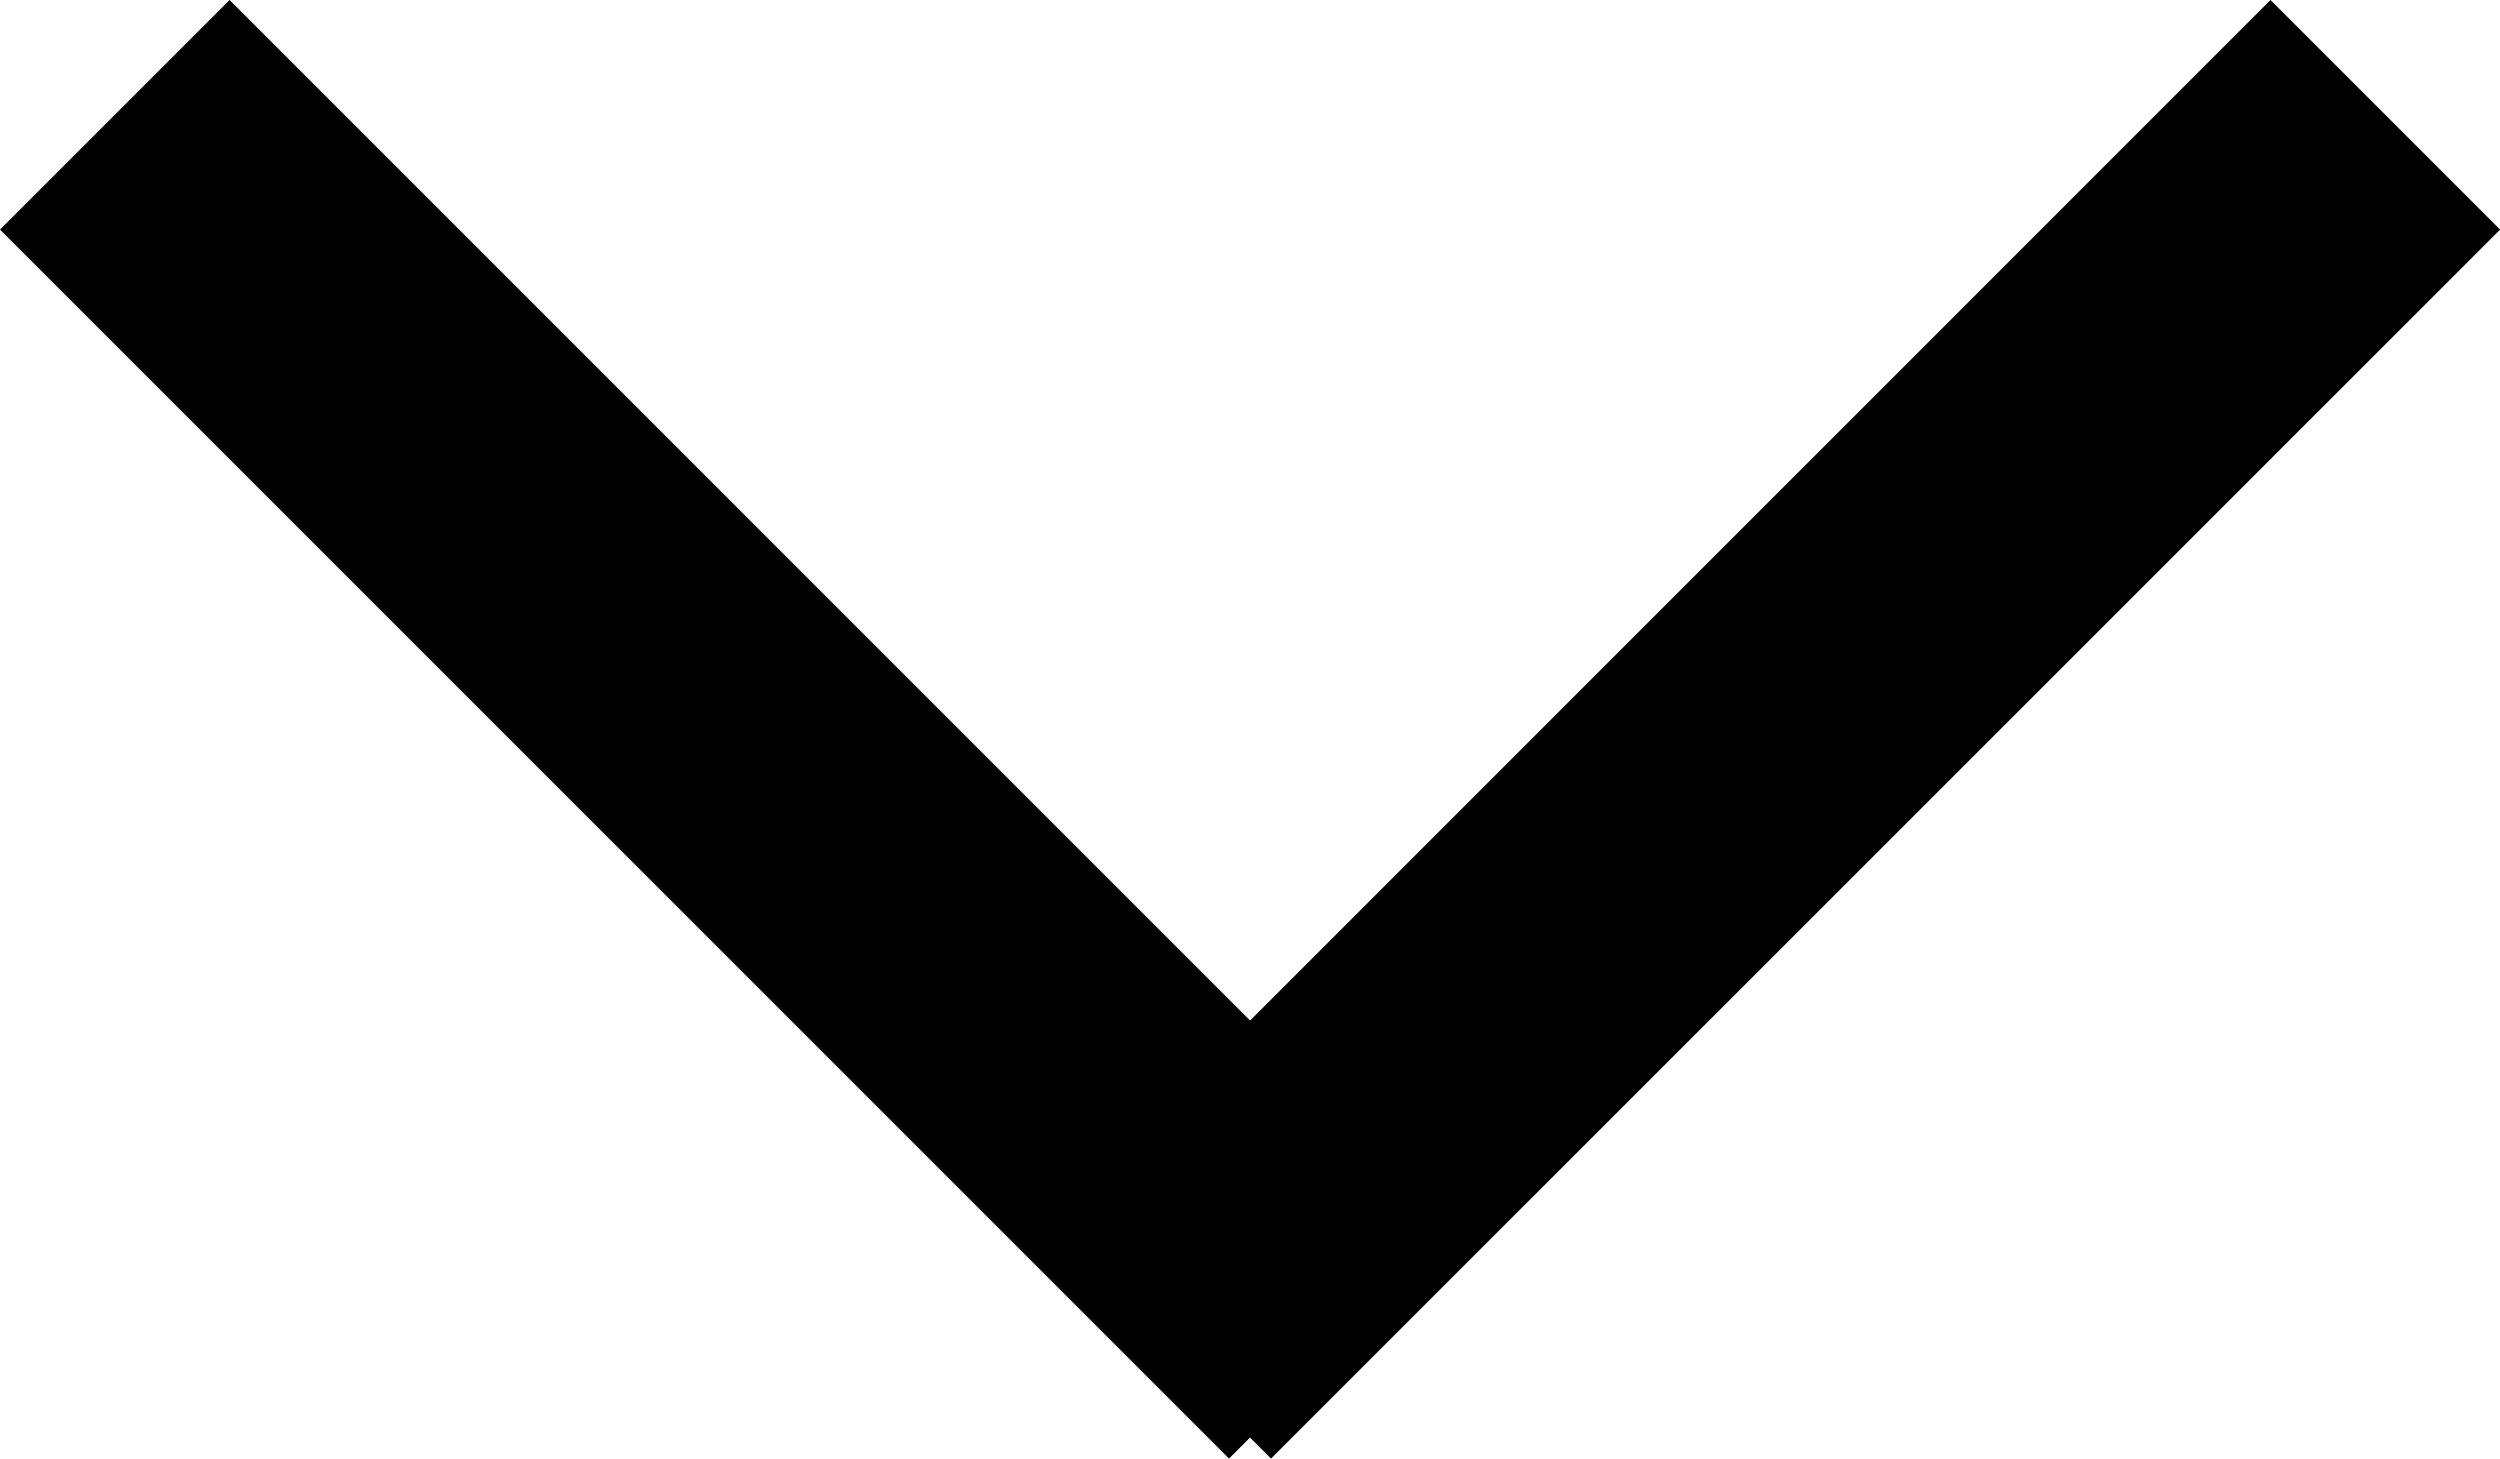
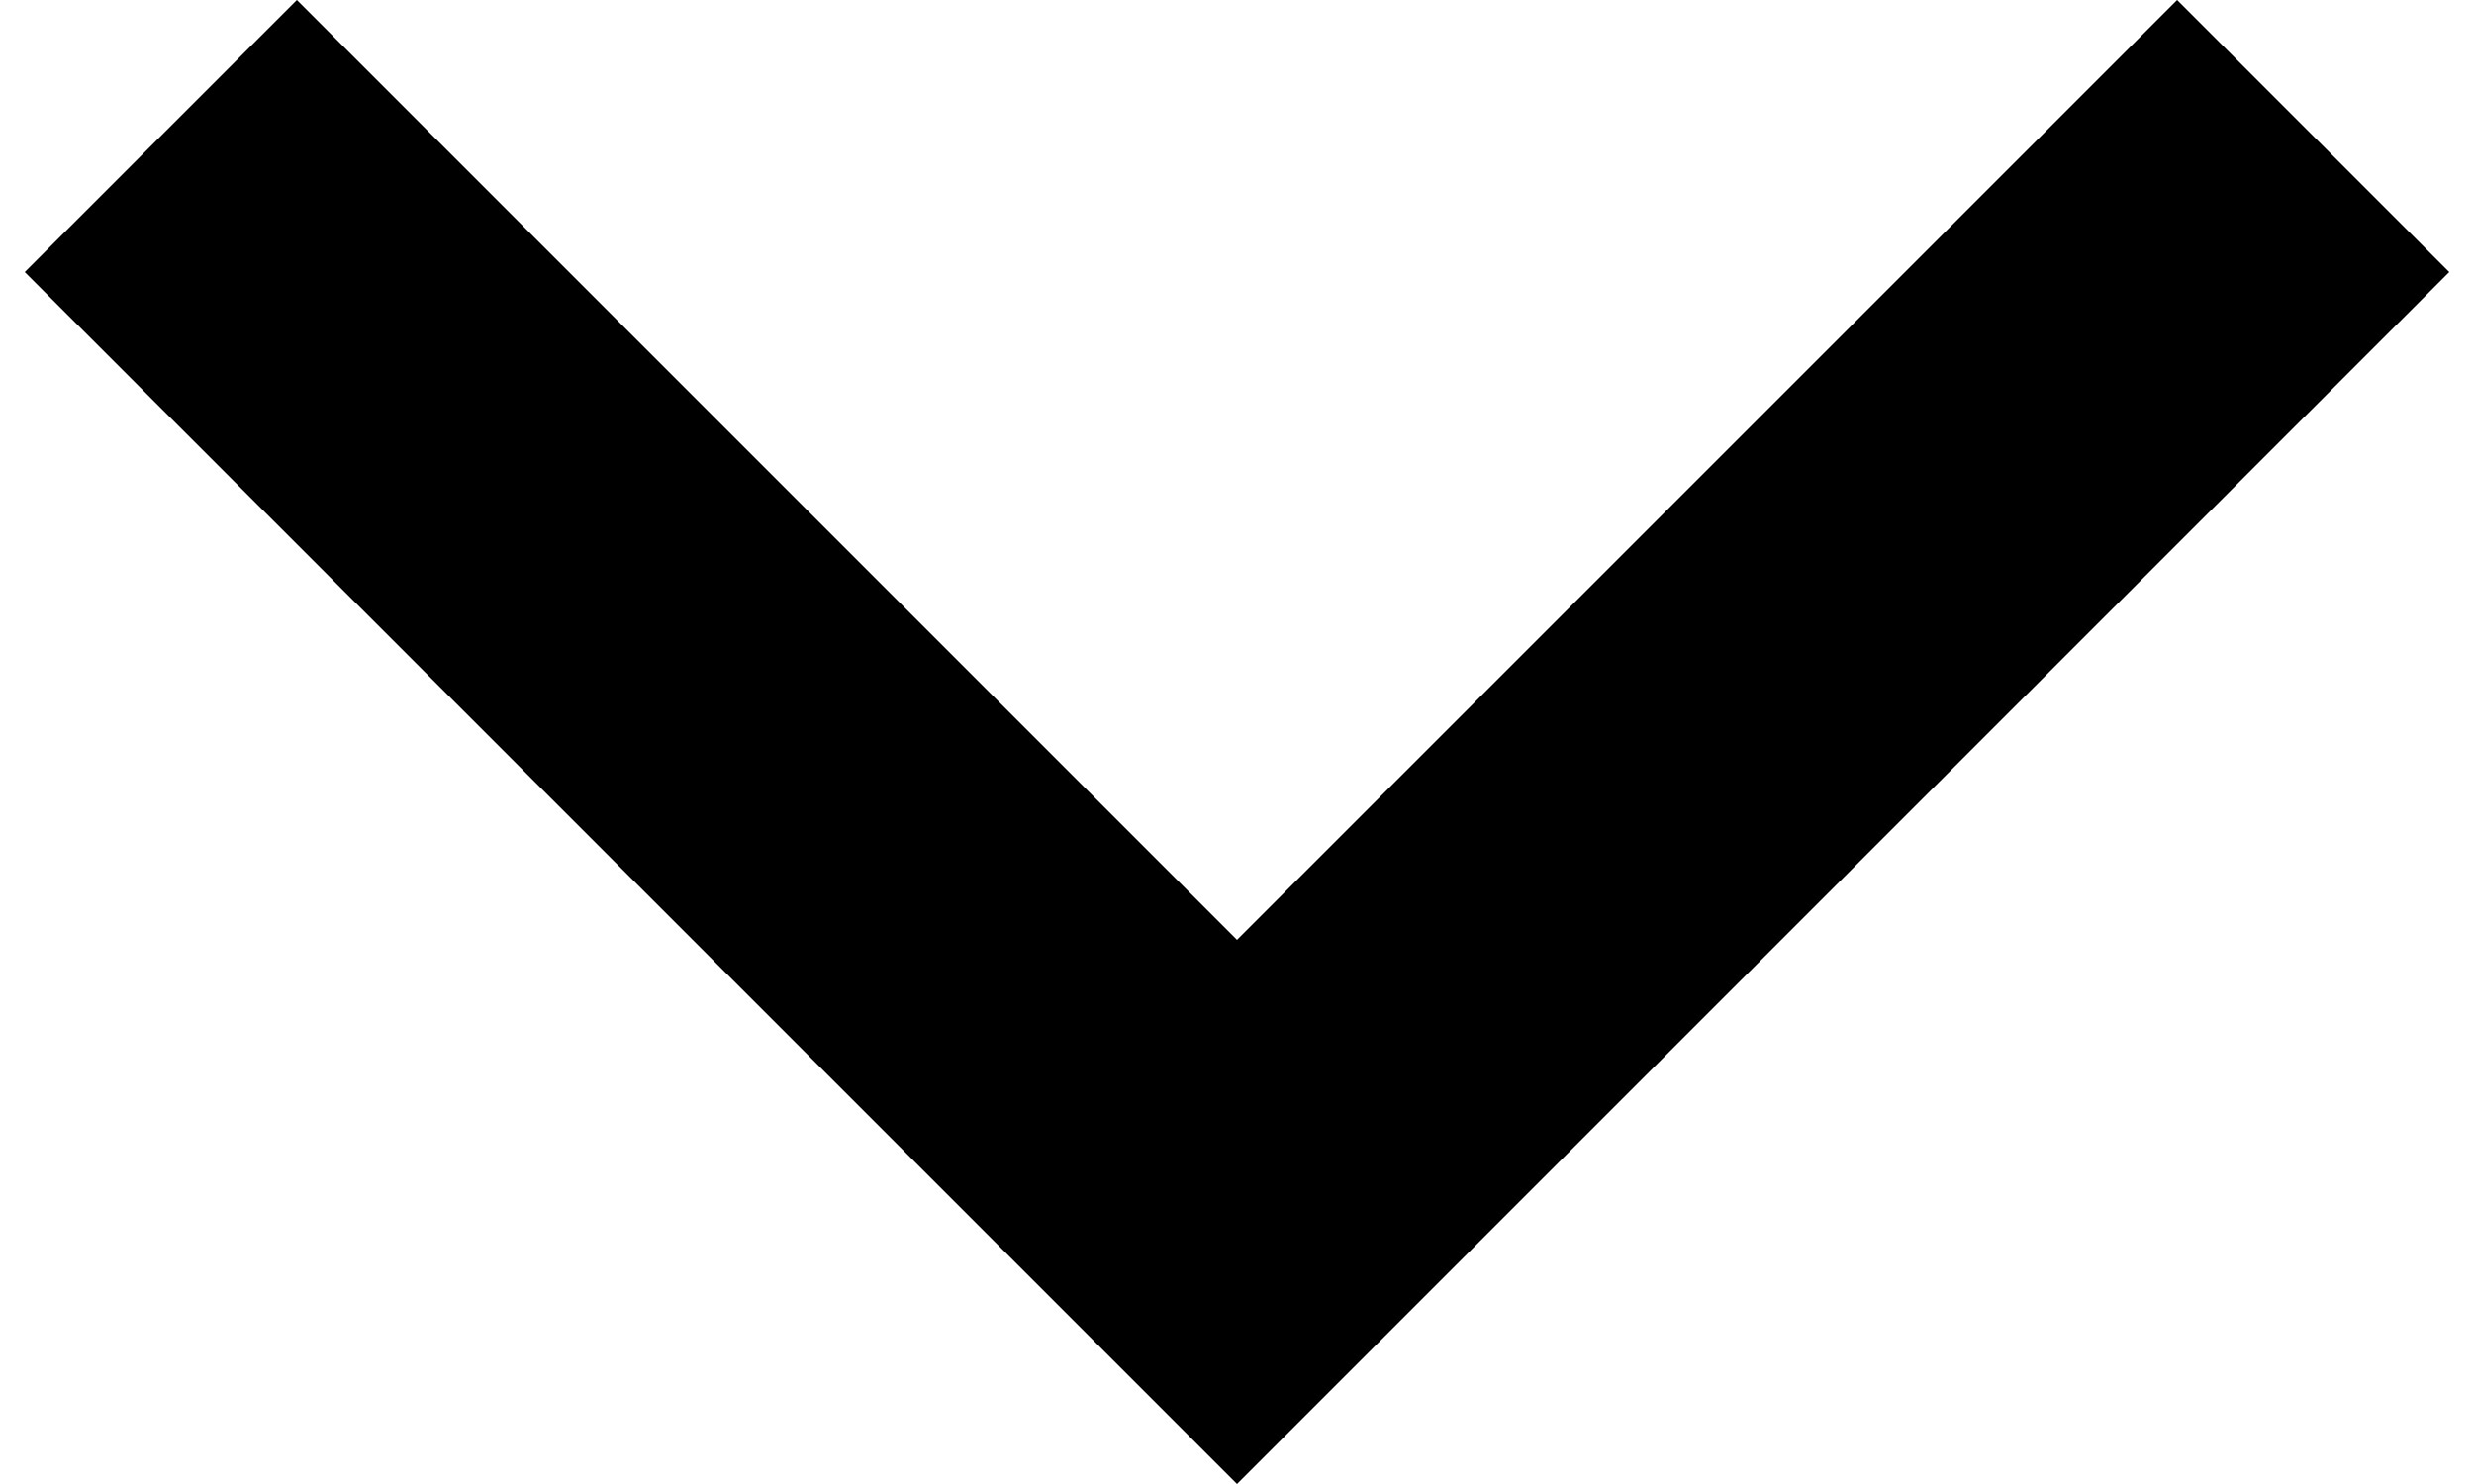
- <svg xmlns="http://www.w3.org/2000/svg" viewBox="0 0 25.71 15" class="arrow" fill="currentColor">
-   <path d="M0,2.361L2.361,0l10.495,10.495L23.35,0l2.361,2.361L13.071,15l-0.216-0.216L12.639,15L0,2.361z" />
+ <svg xmlns="http://www.w3.org/2000/svg" role="img" aria-hidden="true" width="20" height="12" viewBox="0 0 20 12" fill="currentColor" class="arrow">
+   <polygon points="17.6,0 10,7.6 2.4,0 0.2,2.2 7.8,9.8 10,12 12.2,9.8 19.8,2.2 " />
</svg>
